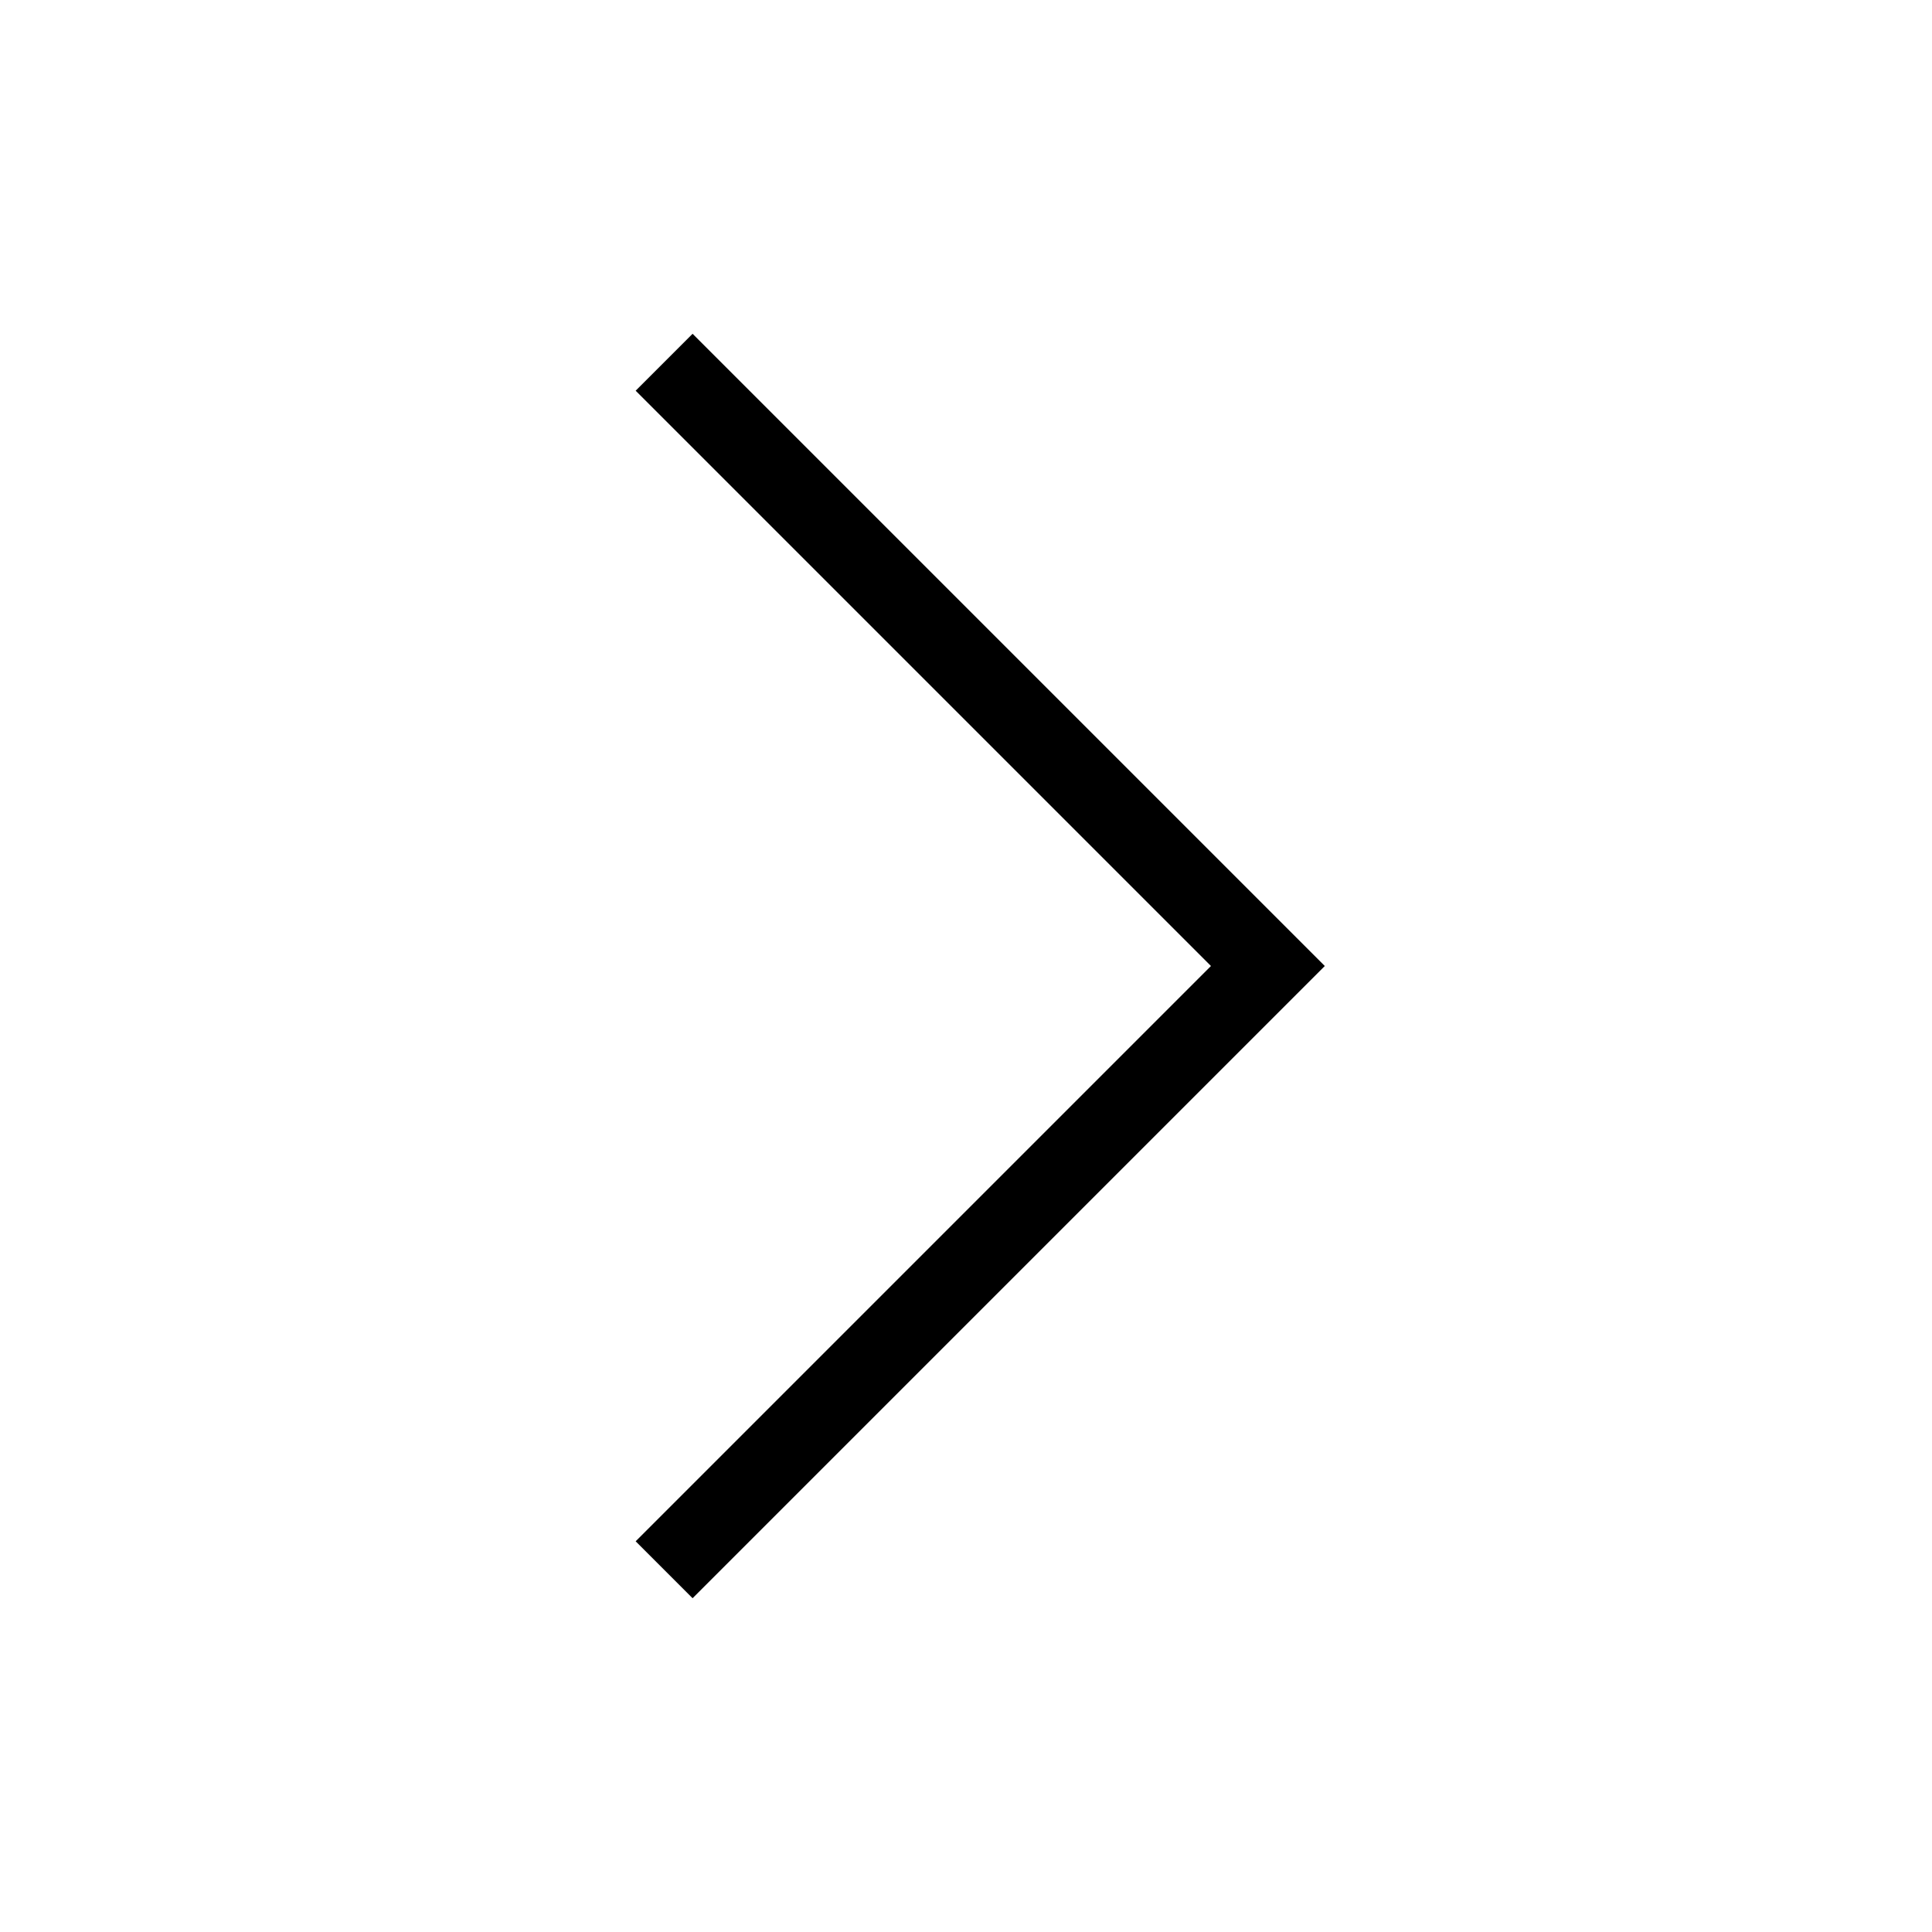
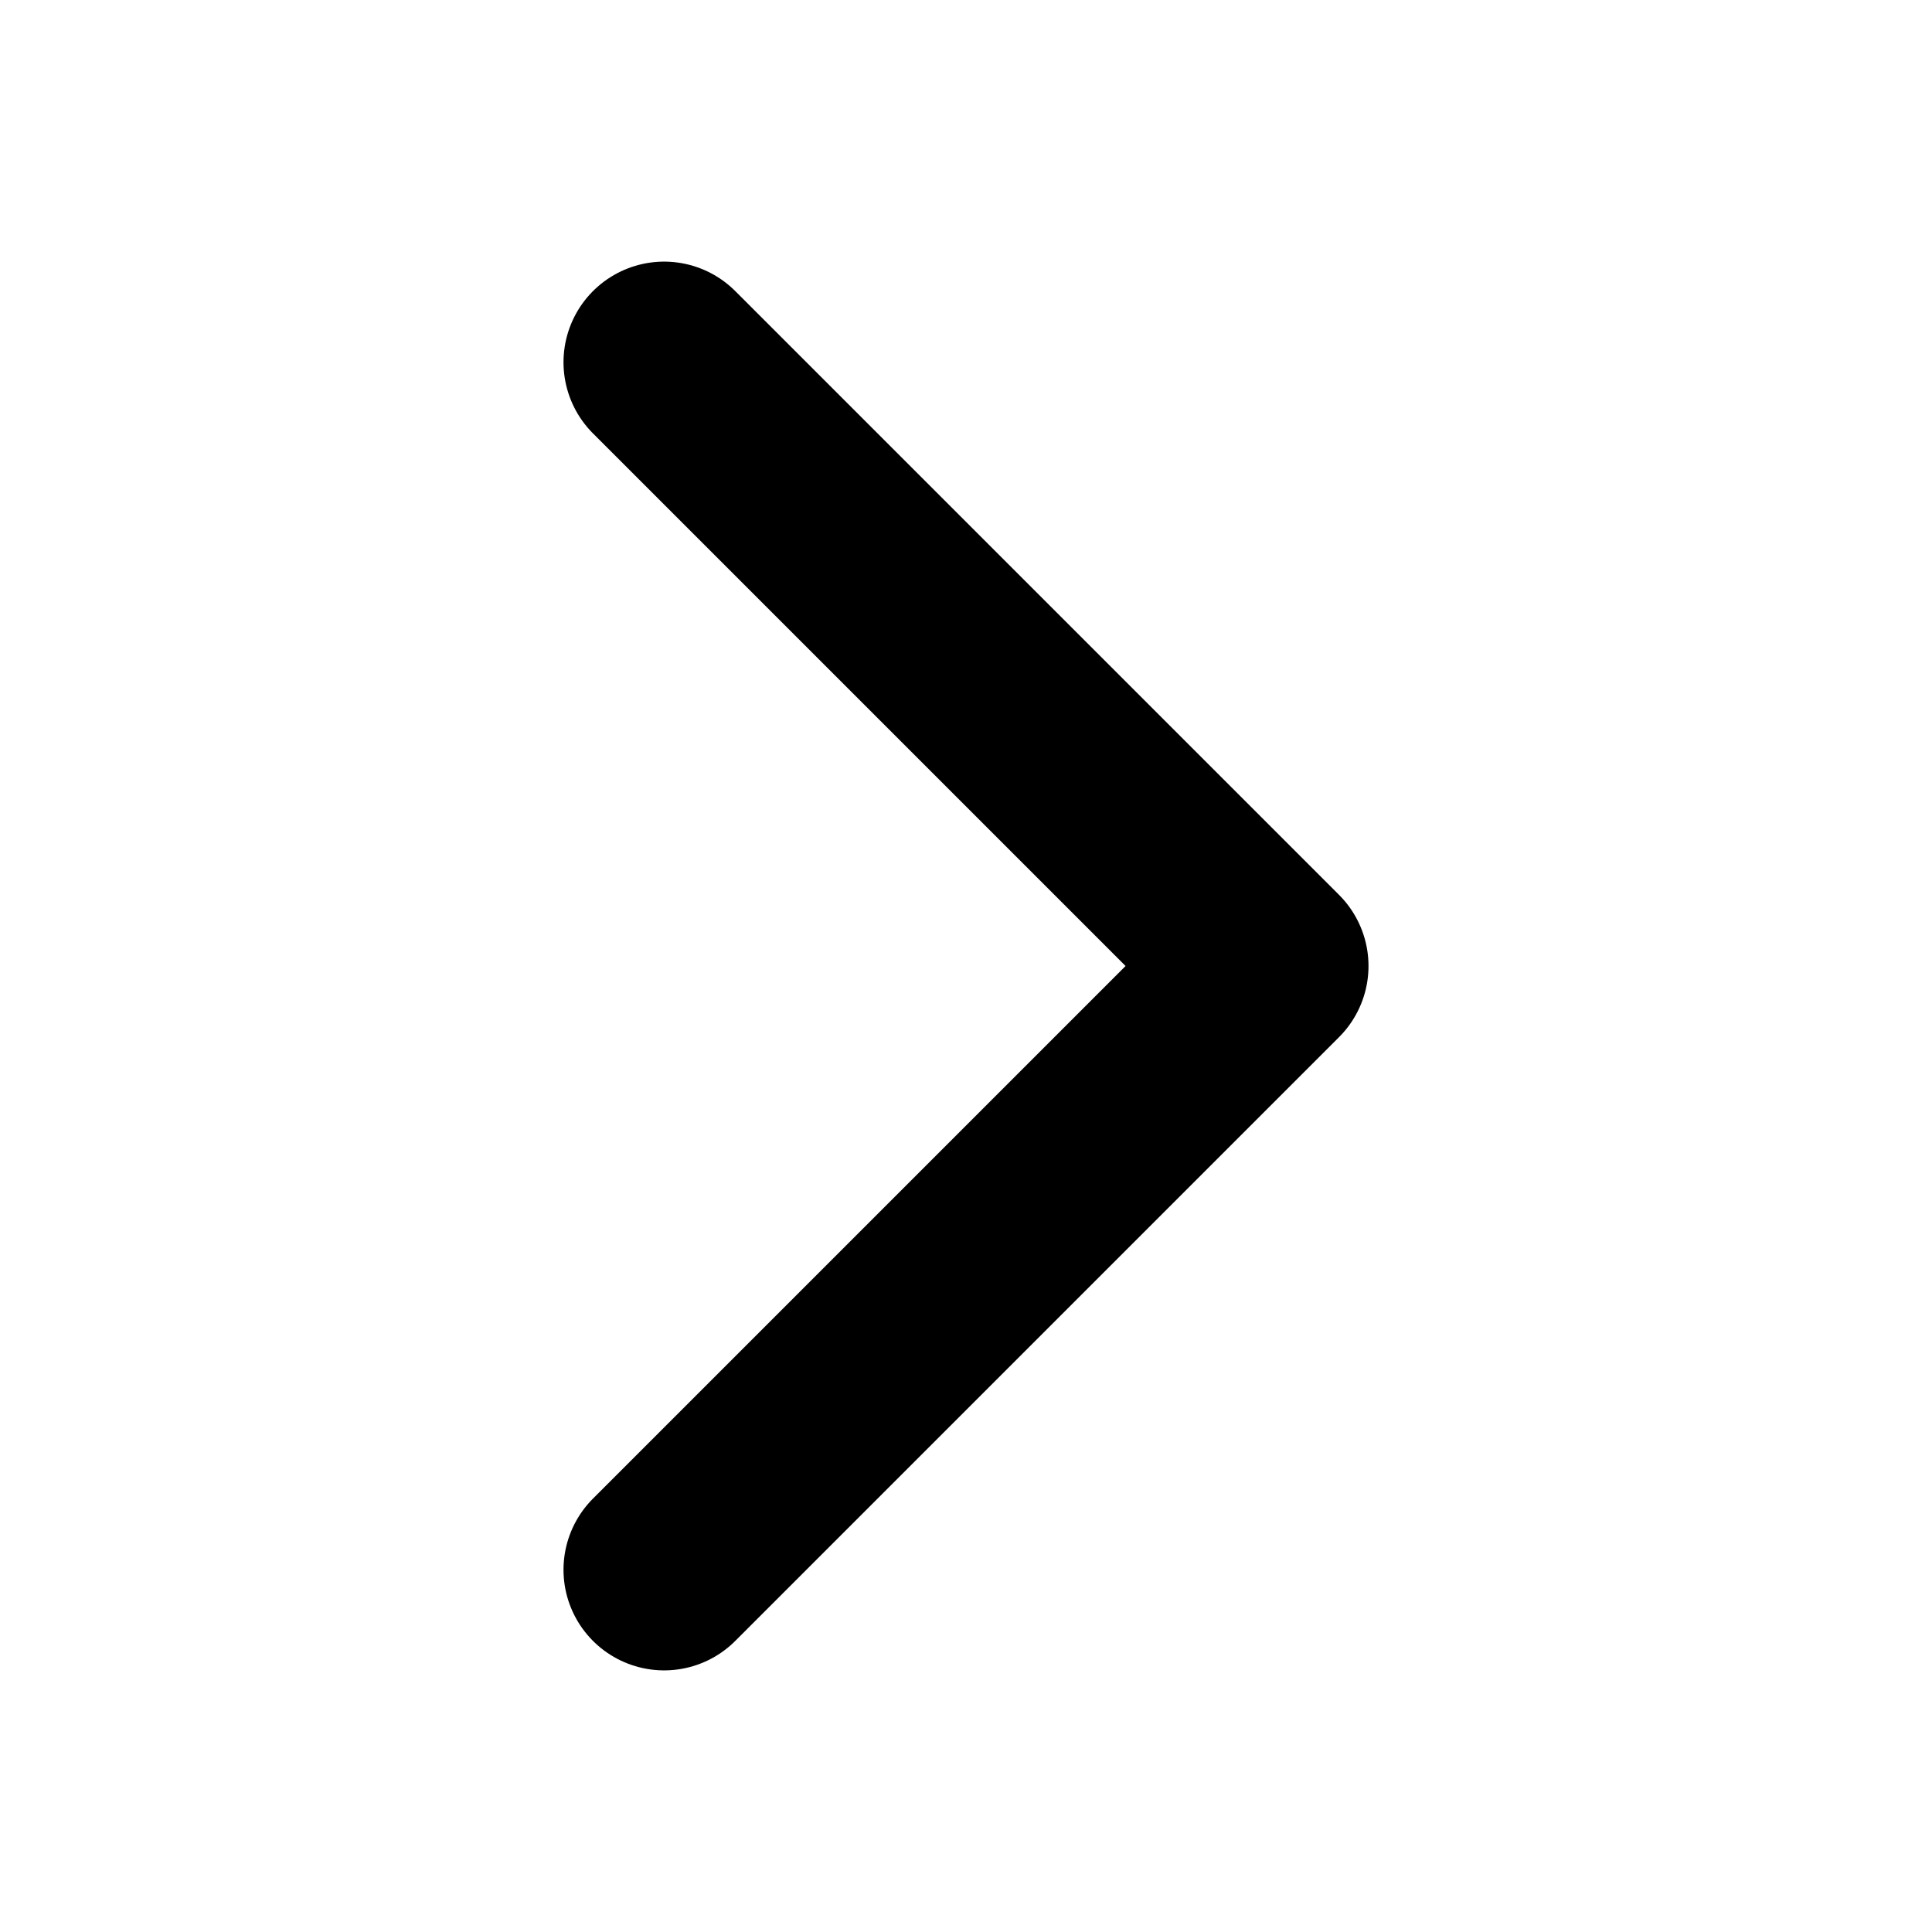
- <svg xmlns="http://www.w3.org/2000/svg" fill="none" stroke="currentColor" strokeWidth="1.5" viewBox="0 0 24 24" aria-hidden="true">
-   <path strokeLinecap="round" strokeLinejoin="round" d="M8.25 4.5l7.5 7.5-7.5 7.5" />
+ <svg xmlns="http://www.w3.org/2000/svg" fill="none" stroke="black" stroke-width="2.5" viewBox="0 0 24 24" aria-hidden="true">
+   <path stroke-linecap="round" stroke-linejoin="round" d="M8.25 4.5l7.5 7.5-7.5 7.5" />
</svg>
